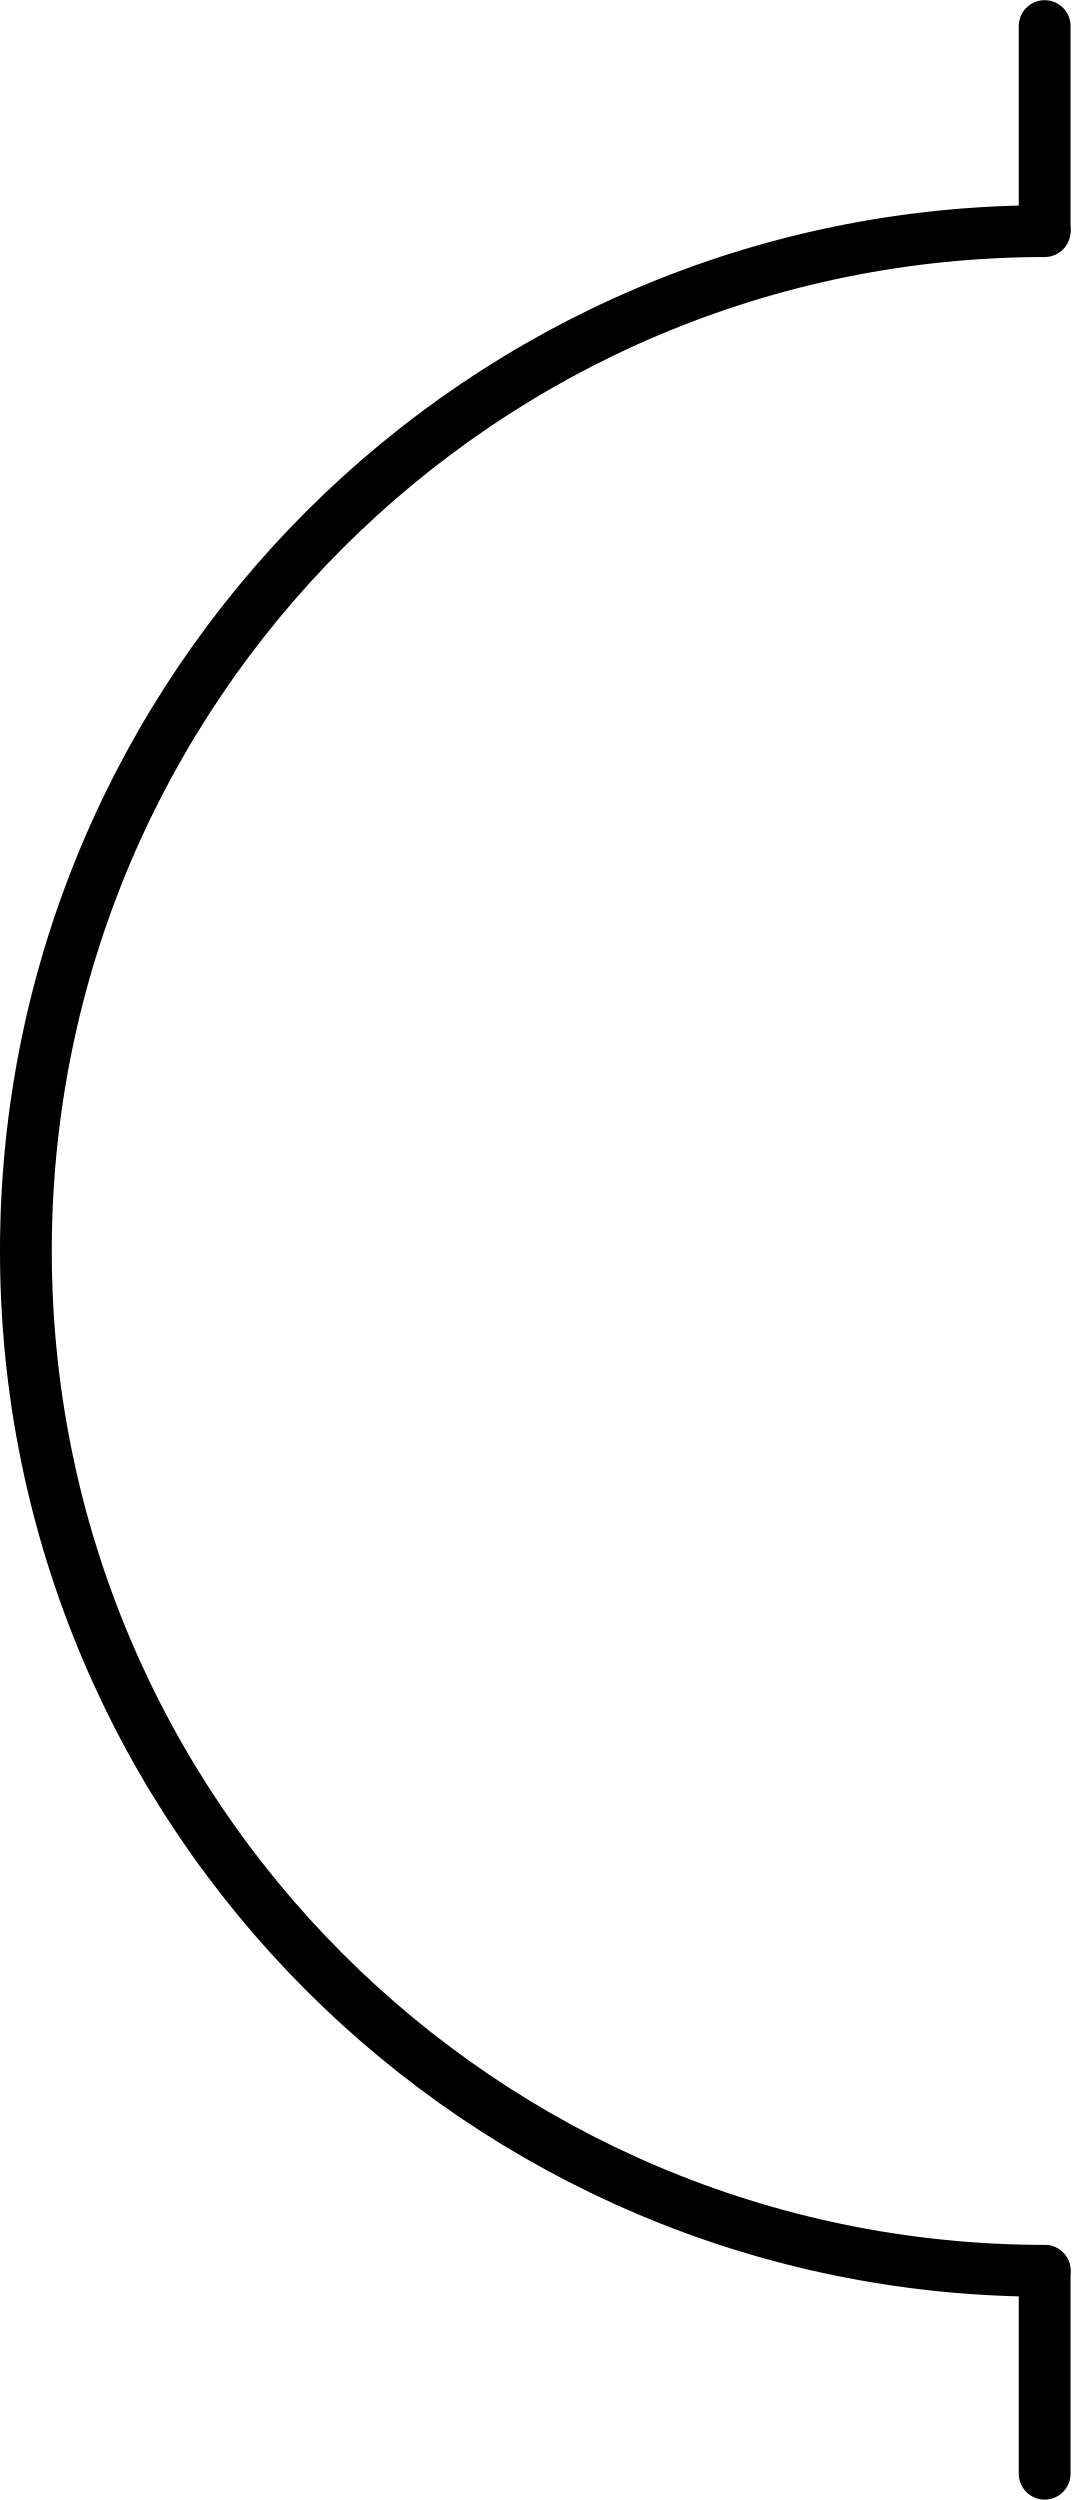
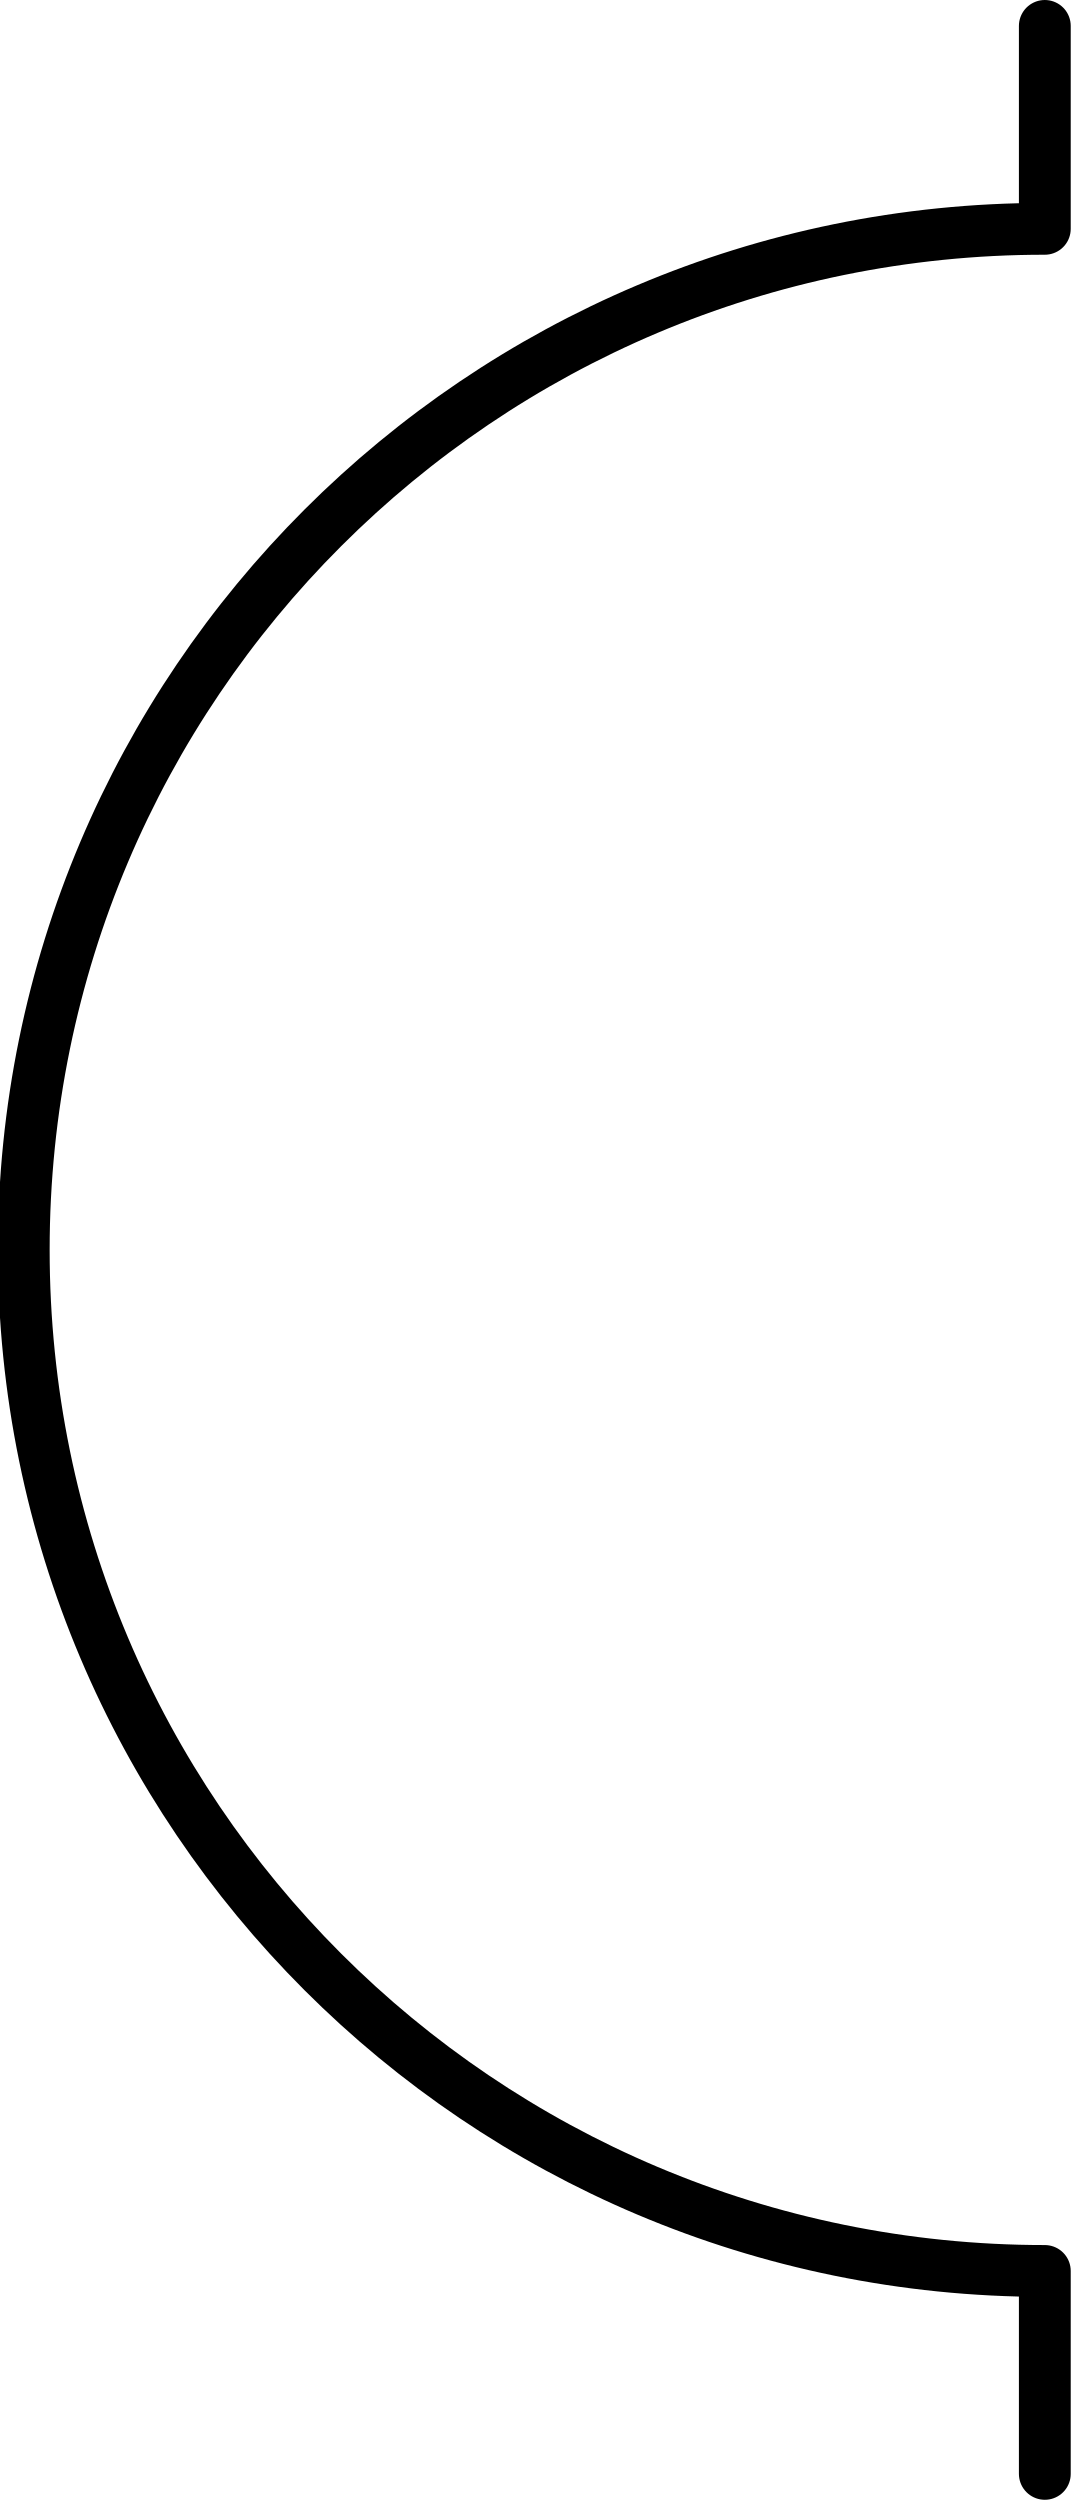
- <svg xmlns="http://www.w3.org/2000/svg" width="0.069in" height="0.161in" viewBox="0 0 4.964 11.581" xml:space="preserve" color-interpolation-filters="sRGB" class="st2">
-   <style type="text/css">
- 	
- 		.st1 {stroke:#000000;stroke-linecap:round;stroke-linejoin:round;stroke-width:0.24}
- 		.st2 {fill:none;fill-rule:evenodd;font-size:12px;overflow:visible;stroke-linecap:square;stroke-miterlimit:3}
- 	
- 	</style>
-   <g>
-     <g id="1" transform="translate(0.12,-0.12)">
-       <g id="2">
-         <path d="M4.72 1.18 L4.72 0.24" class="st1" />
-         <path d="M4.72 11.58 L4.72 10.64" class="st1" />
-         <path d="M4.72 10.64 A4.724 4.724 0 0 1 -0 5.91 A4.724 4.724 0 0 1 4.72 1.19" class="st1" />
-       </g>
-     </g>
+ <svg xmlns="http://www.w3.org/2000/svg" viewBox="0 0 4.964 11.581" data-cadle-symbol="1" fill="none">
+   <g fill="none" stroke="#000" stroke-width=".24" stroke-linecap="round" stroke-linejoin="round">
+     <path d="M4.84.12v.94a4.724 4.724 0 0 0 0 9.46v.94" />
  </g>
</svg>
